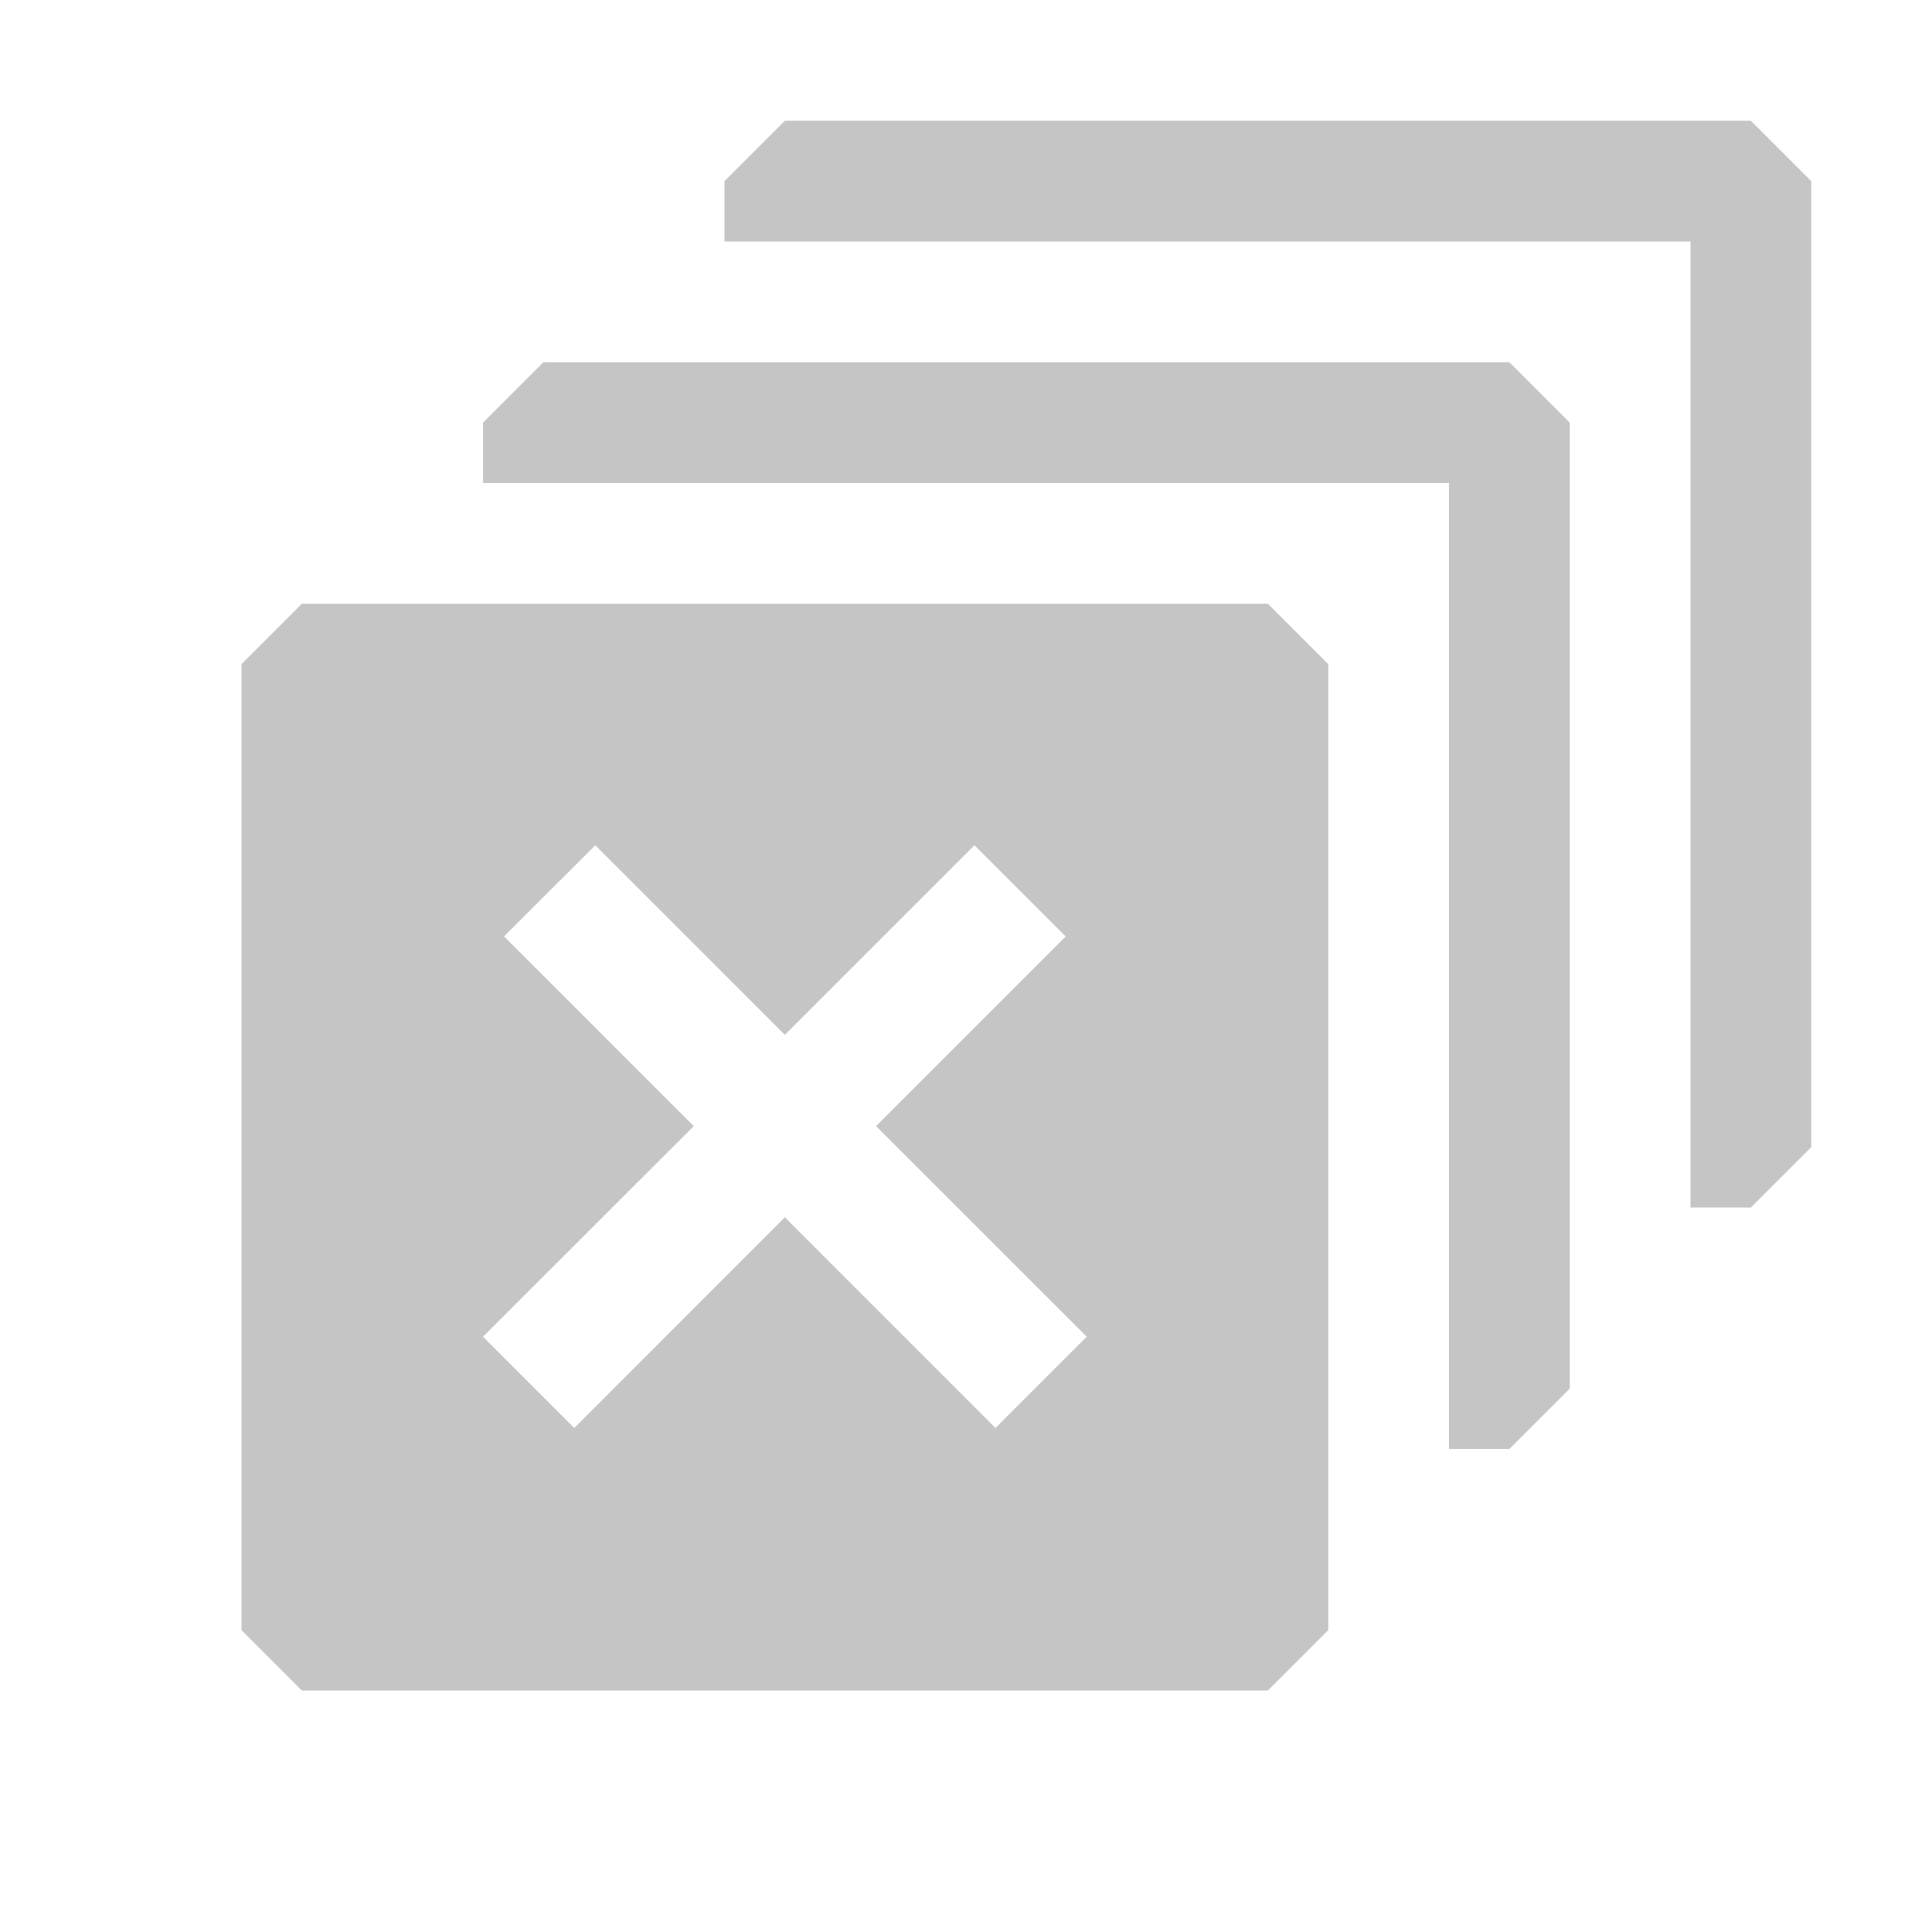
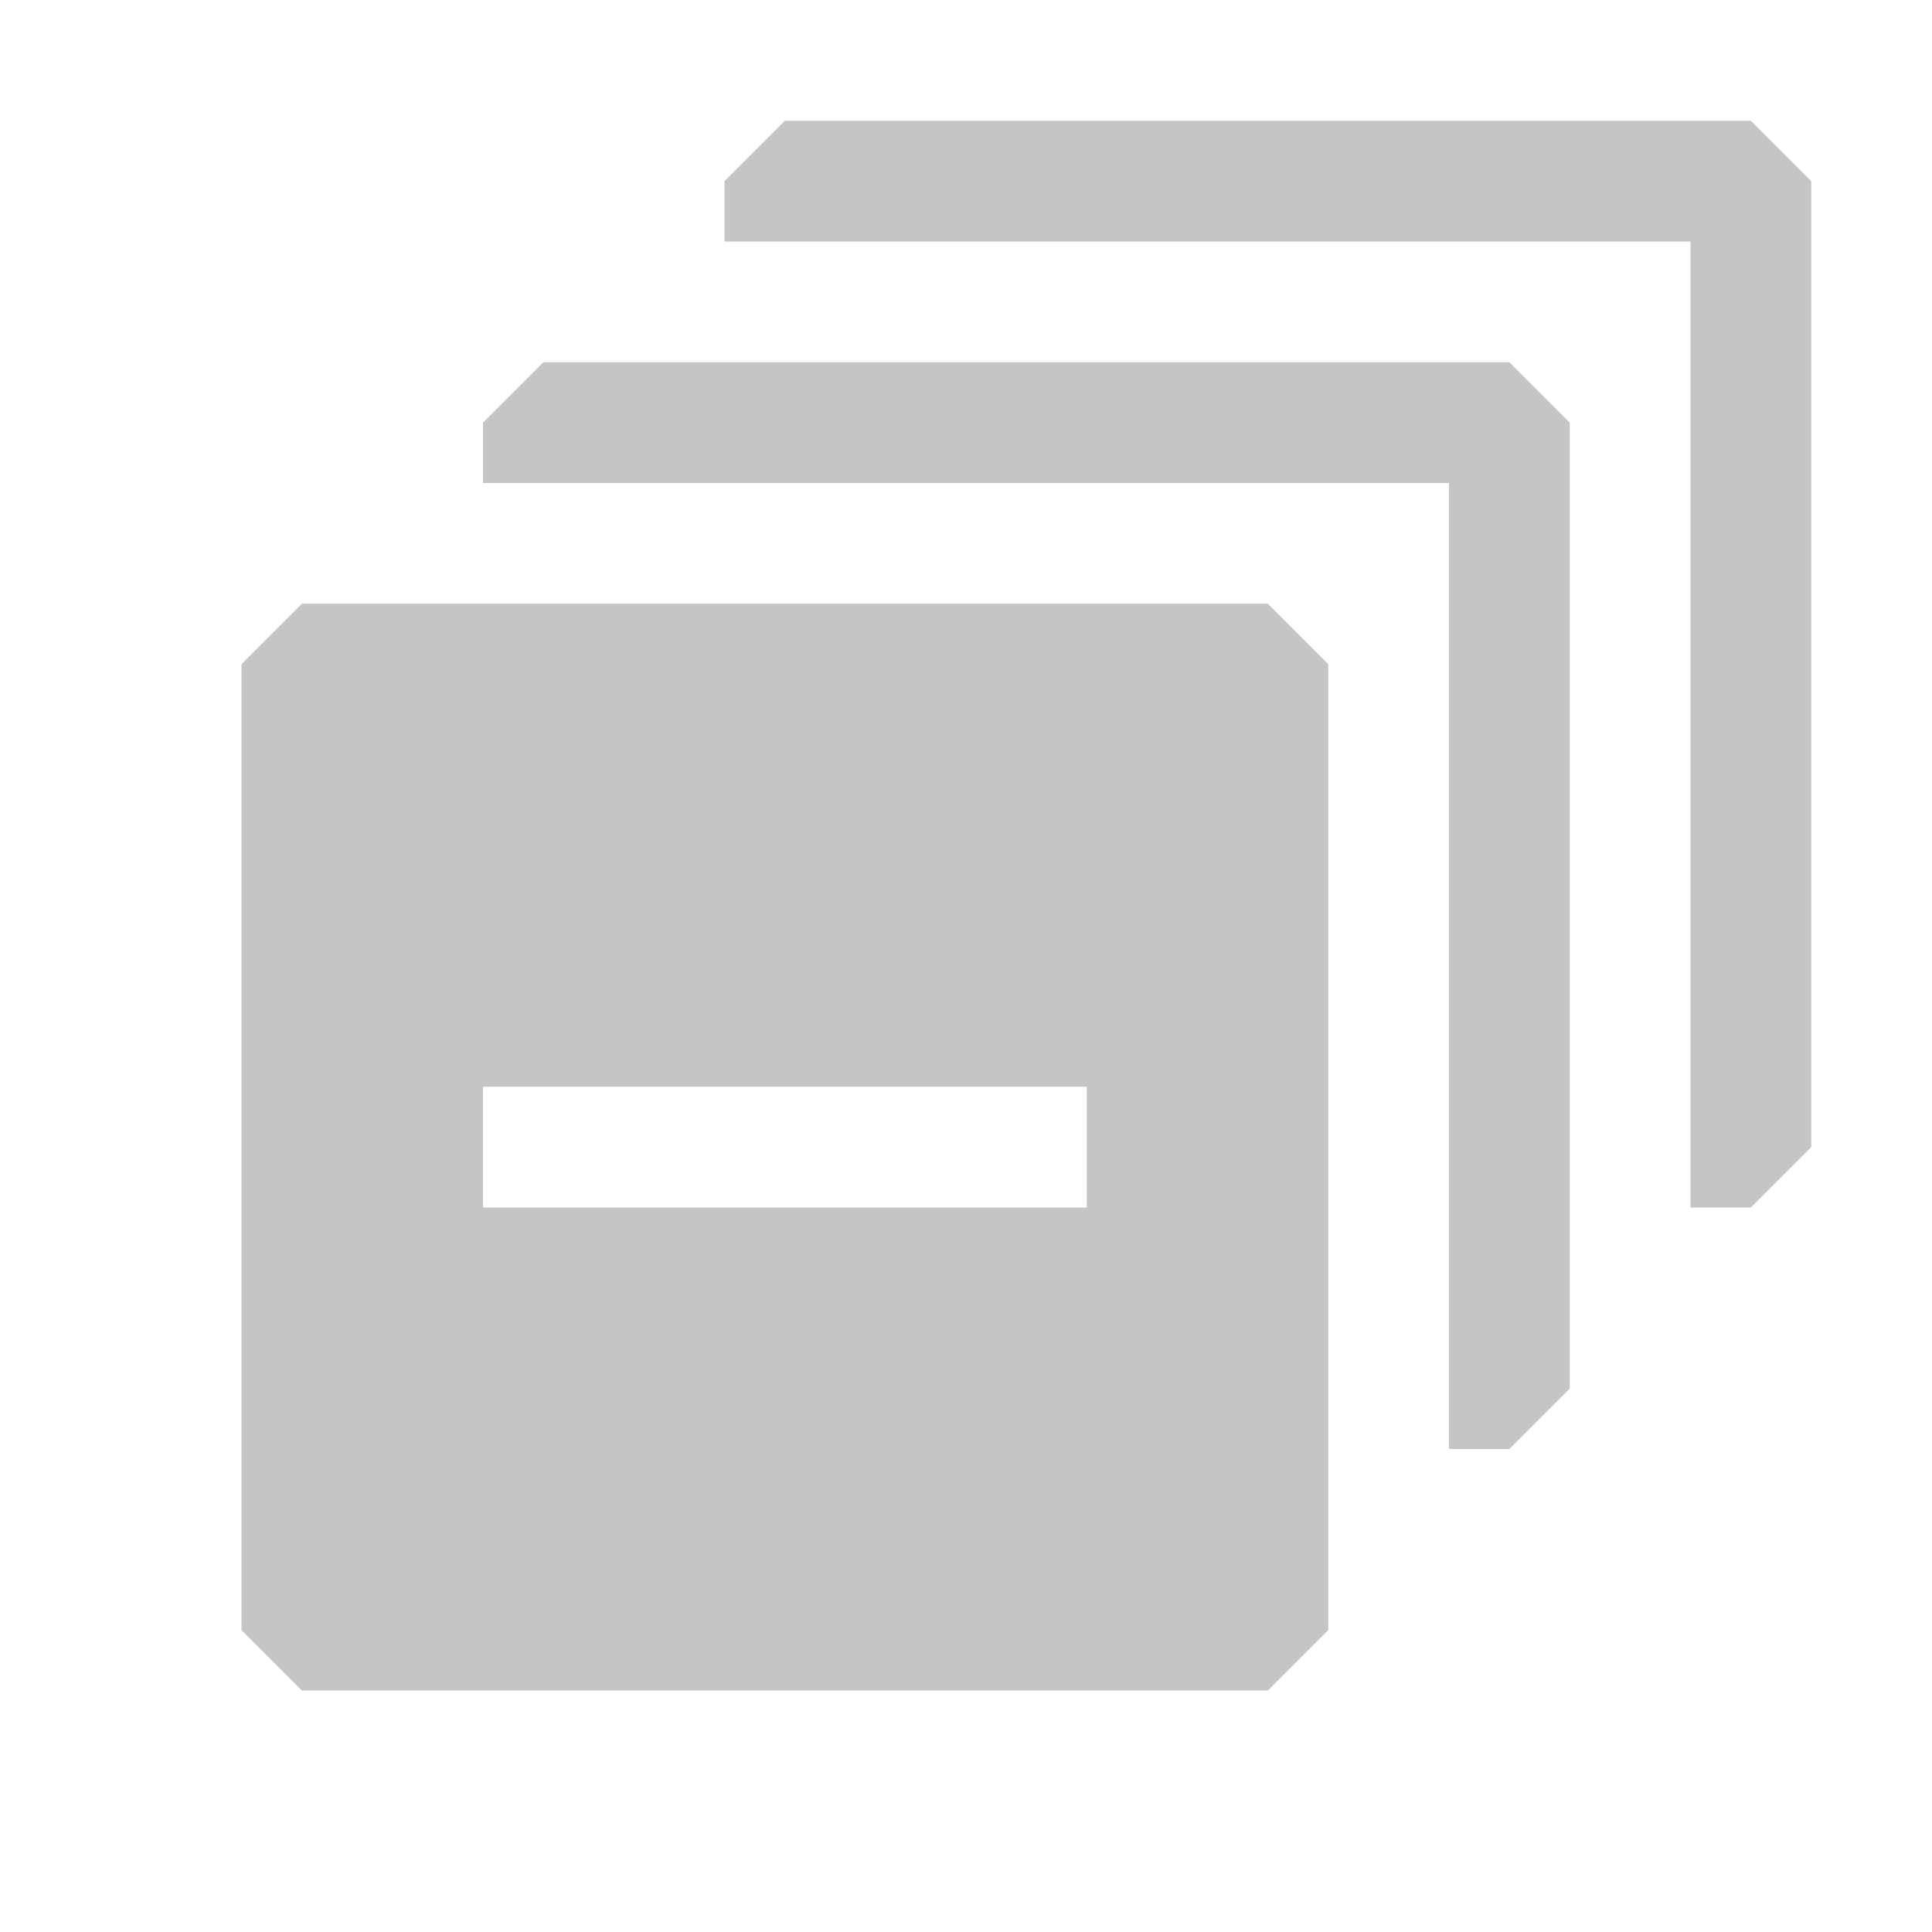
<svg xmlns="http://www.w3.org/2000/svg" width="16" height="16" viewBox="0 0 16 16" fill="none">
-   <path fill-rule="evenodd" clip-rule="evenodd" d="M14.5 1H6.5L6 1.5V2H7H8H14V8V9V10H14.5L15 9.5V1.5L14.5 1ZM8 3H7H6H5H4.5L4 3.5V4H5H7H12V10V11V12H12.5L13 11.5V11V10V9V8V3.5L12.5 3H8ZM11 13.5V12V11V10V5.5L10.5 5H7H5H4H2.5L2 5.5V13.5L2.5 14H10.5L11 13.5ZM5.745 9.326L4.174 7.755L4.93 7L6.5 8.57L8.07 7L8.826 7.755L7.255 9.326L9 11.07L8.244 11.826L6.5 10.081L4.756 11.826L4 11.07L5.745 9.326Z" fill="#C5C5C5" />
+   <path fill-rule="evenodd" clip-rule="evenodd" d="M6.5 1H14.5L15 1.5V9.5L14.5 10H14V9V2H9H7H6V1.5L6.5 1ZM13 9V3.5L12.5 3H9H7H6H4.5L4 3.5V4H5H8H12V9V11V12H12.5L13 11.5V10V9ZM11 9V5.5L10.5 5H8H5H4H2.5L2 5.5V13.5L2.5 14H10.5L11 13.5V12V11V9ZM4 10V9H9V10H4Z" fill="#C5C5C5" />
</svg>
